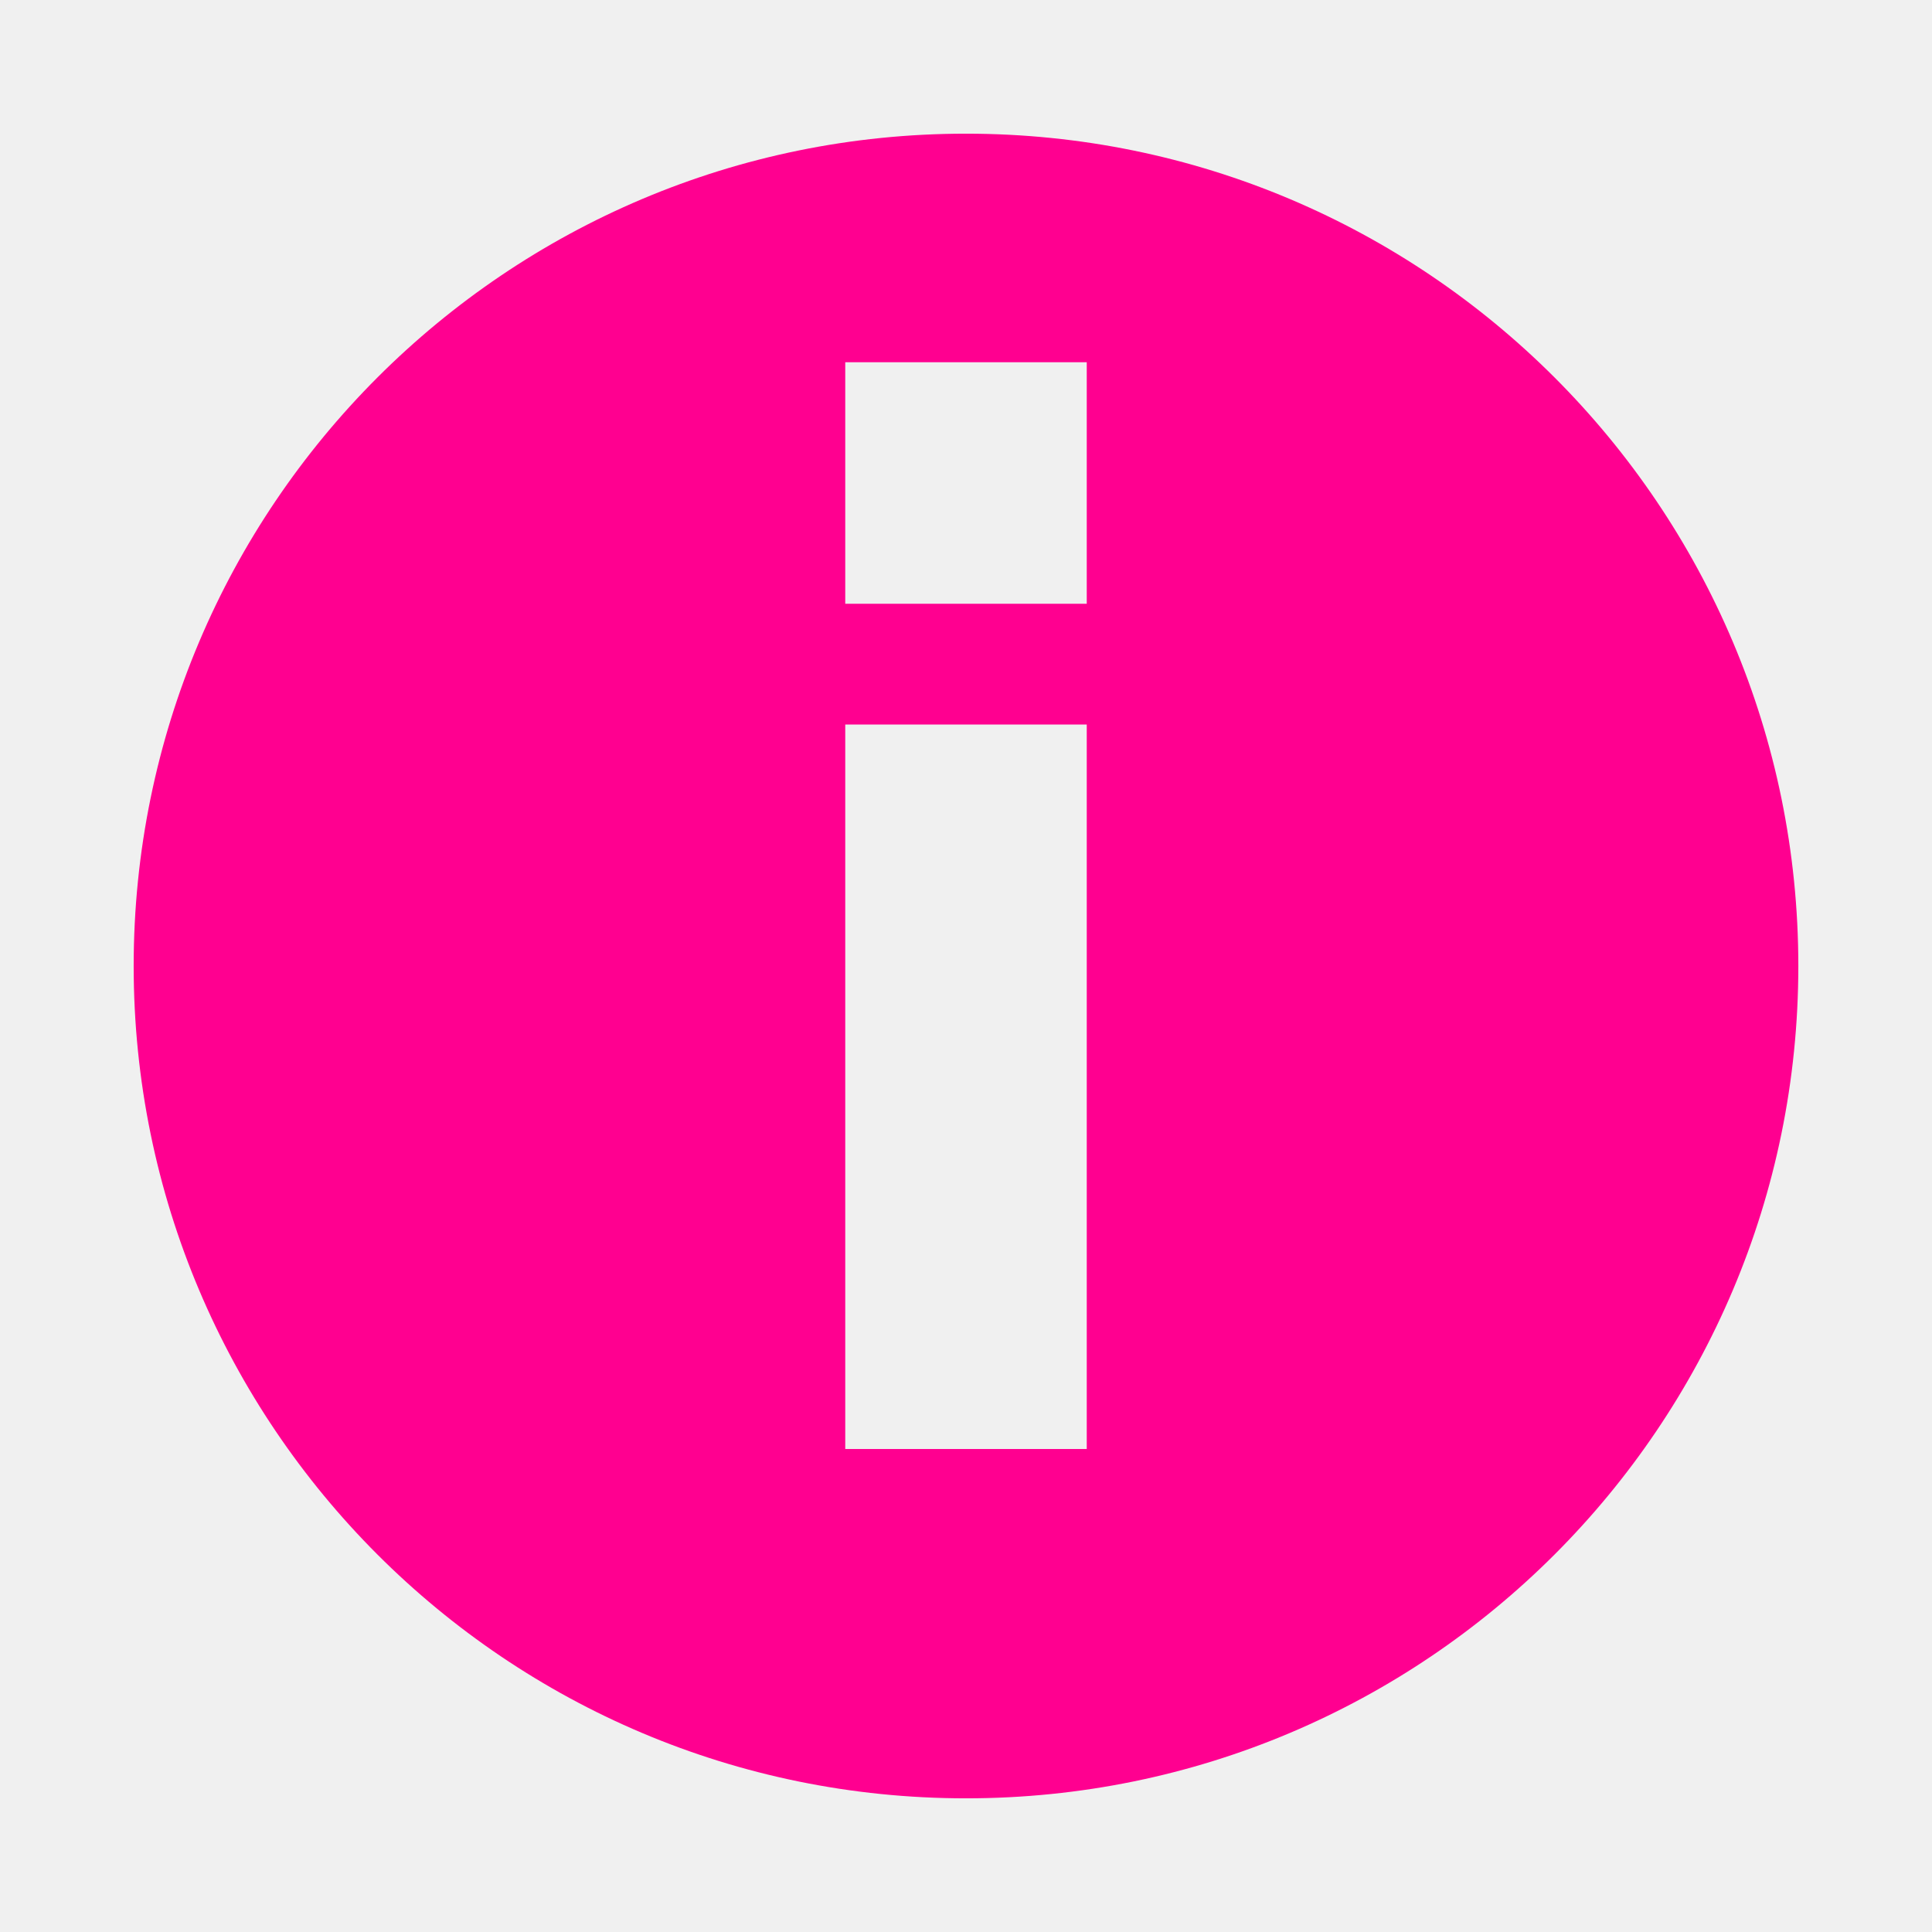
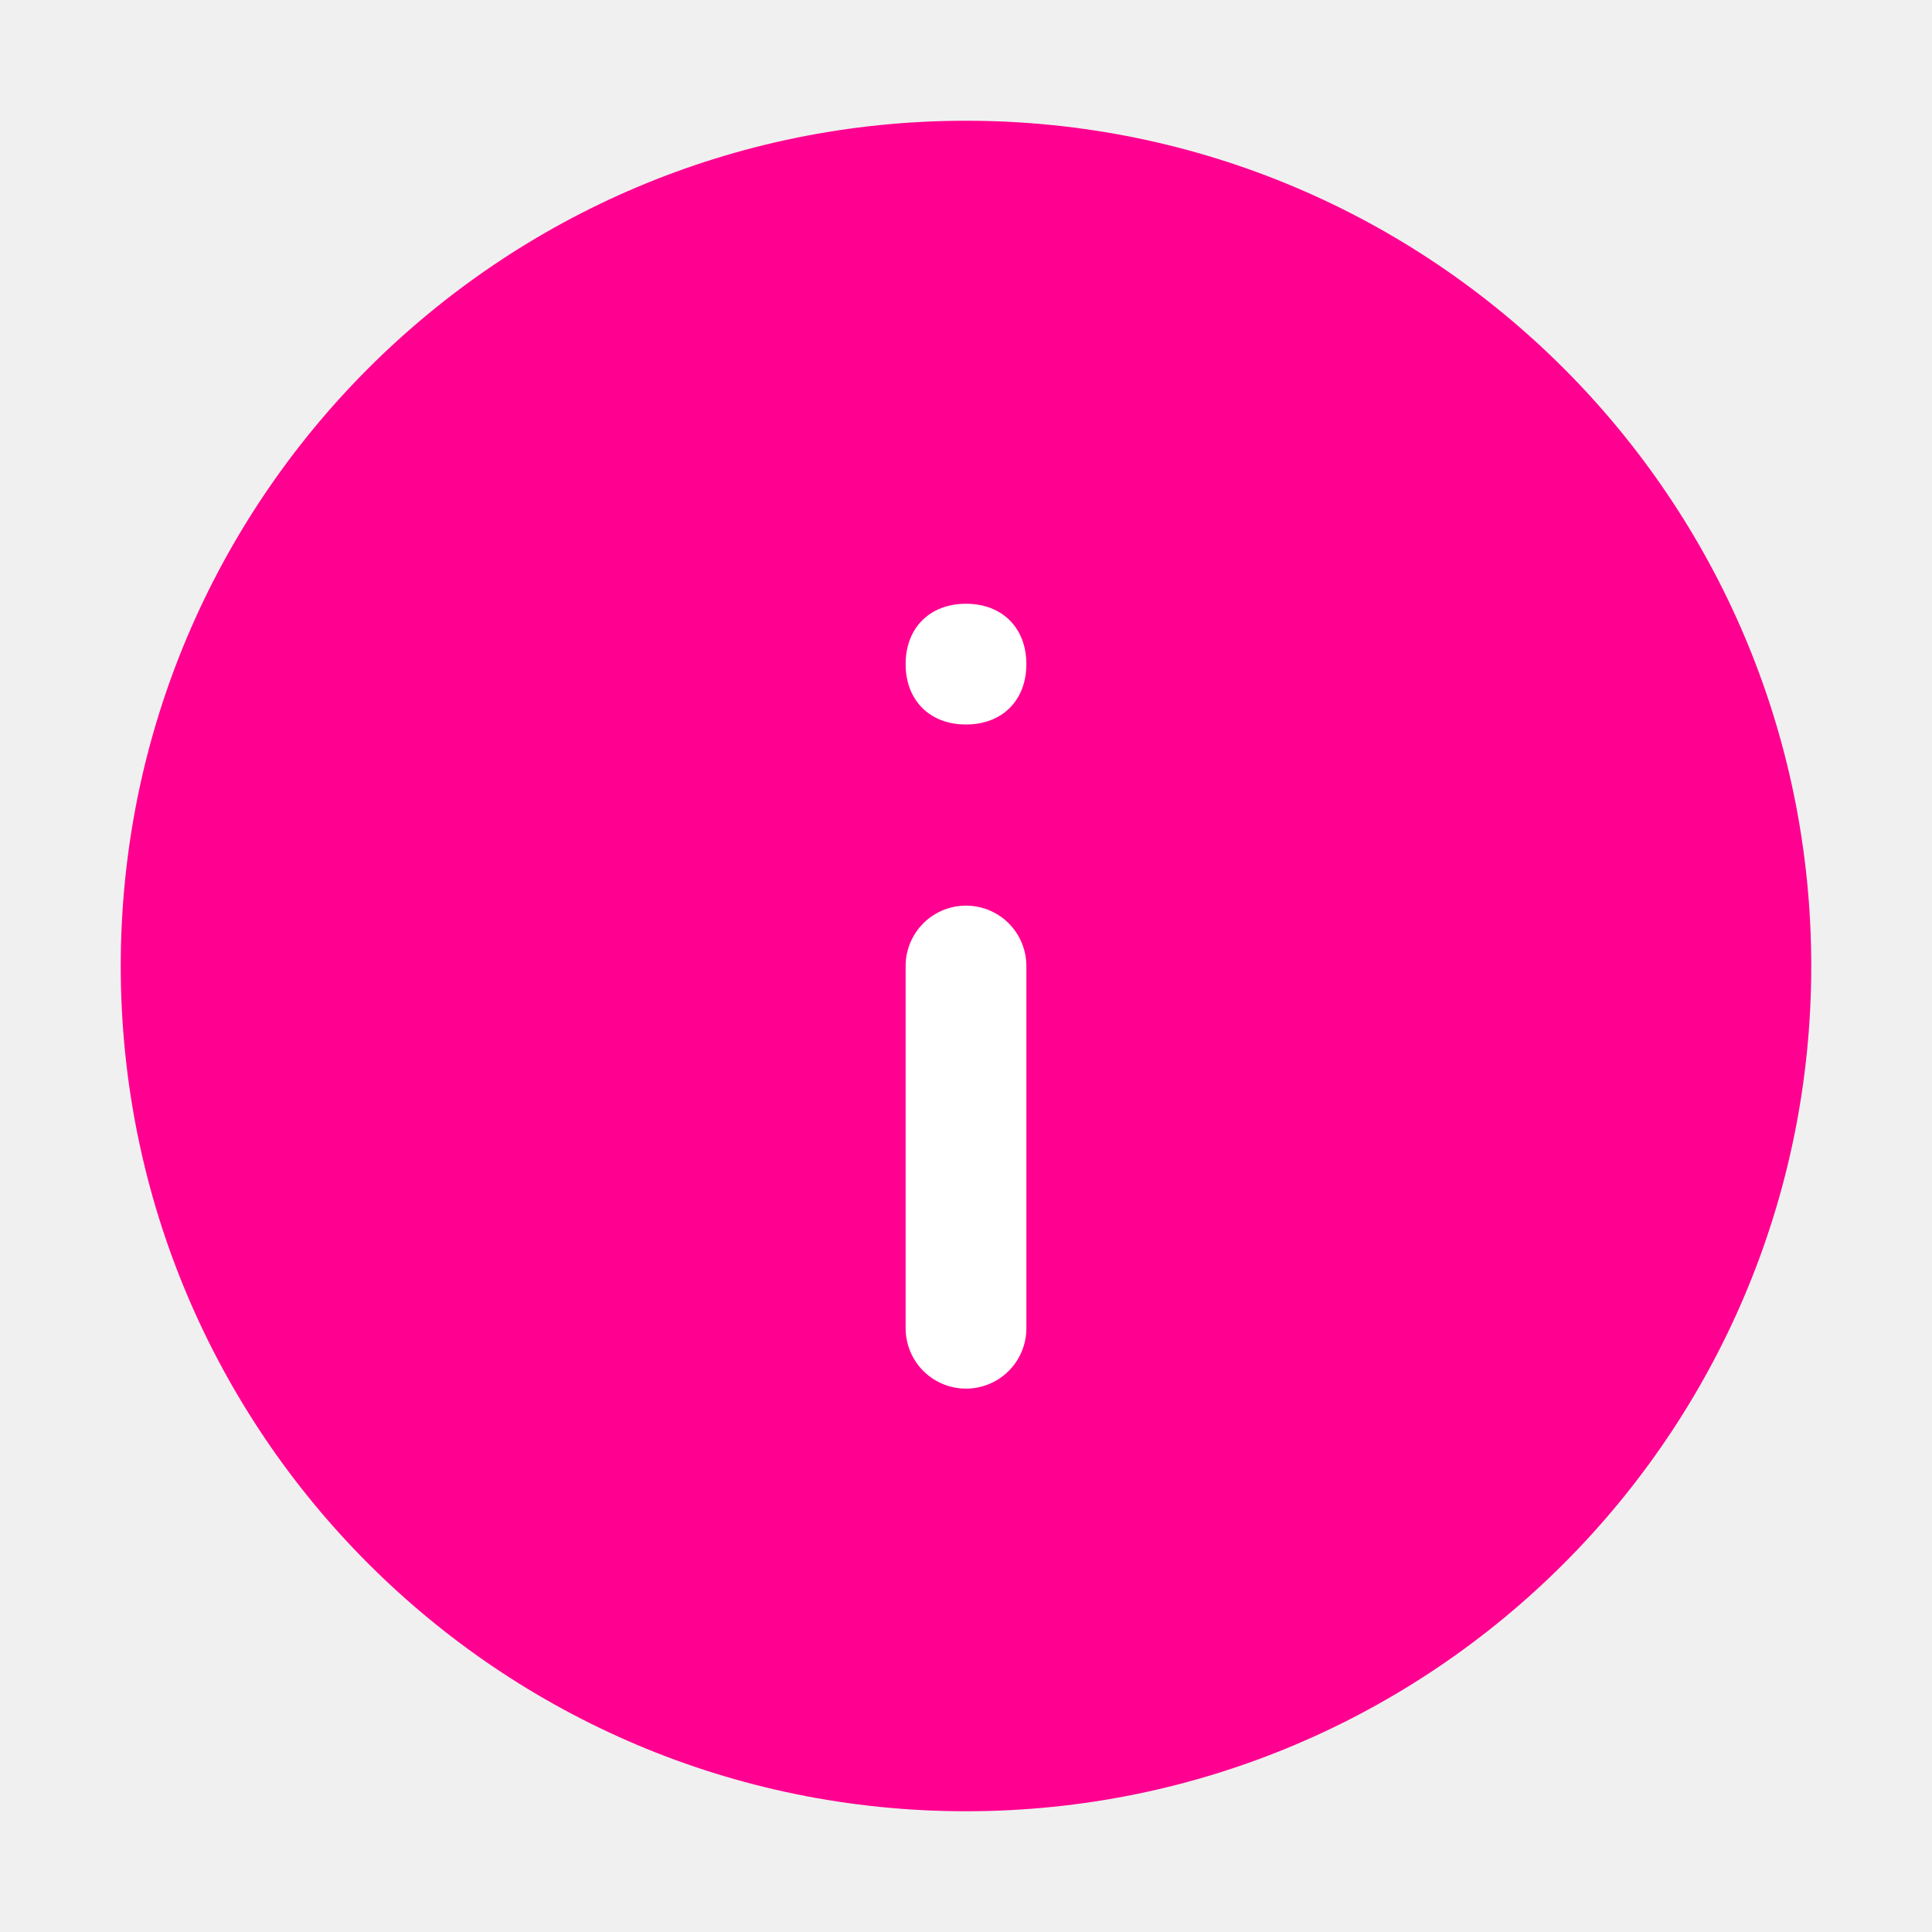
- <svg xmlns="http://www.w3.org/2000/svg" width="16" height="16" viewBox="0 0 16 16" version="1.1" id="svg5">
-   <defs id="defs9" />
-   <path style="fill:#ff0090;fill-opacity:1" d="M 8 1.107 A 6.893 6.893 0 0 0 1.107 8 A 6.893 6.893 0 0 0 8 14.893 A 6.893 6.893 0 0 0 14.893 8 A 6.893 6.893 0 0 0 8 1.107 z M 7 3 L 9 3 L 9 5 L 7 5 L 7 3 z M 7 6 L 9 6 L 9 12 L 7 12 L 7 6 z " id="path252" />
-   <rect id="frame" width="17" height="17" x="-0.5" y="-0.5" style="fill:none;stroke-width:1.062" />
+ <svg xmlns="http://www.w3.org/2000/svg" viewBox="0 0 16 16">
+   <circle fill="#FF0090" cx="8" cy="8" r="7" />
+   <path fill="none" stroke="#FFFFFF" stroke-linecap="round" d="M8,11V8" />
+   <path fill="#FFFFFF" d="M7.5,5.5C7.5,5.2,7.7,5,8,5s0.5,0.2,0.5,0.5C8.5,5.8,8.3,6,8,6S7.5,5.8,7.5,5.5z" />
</svg>
